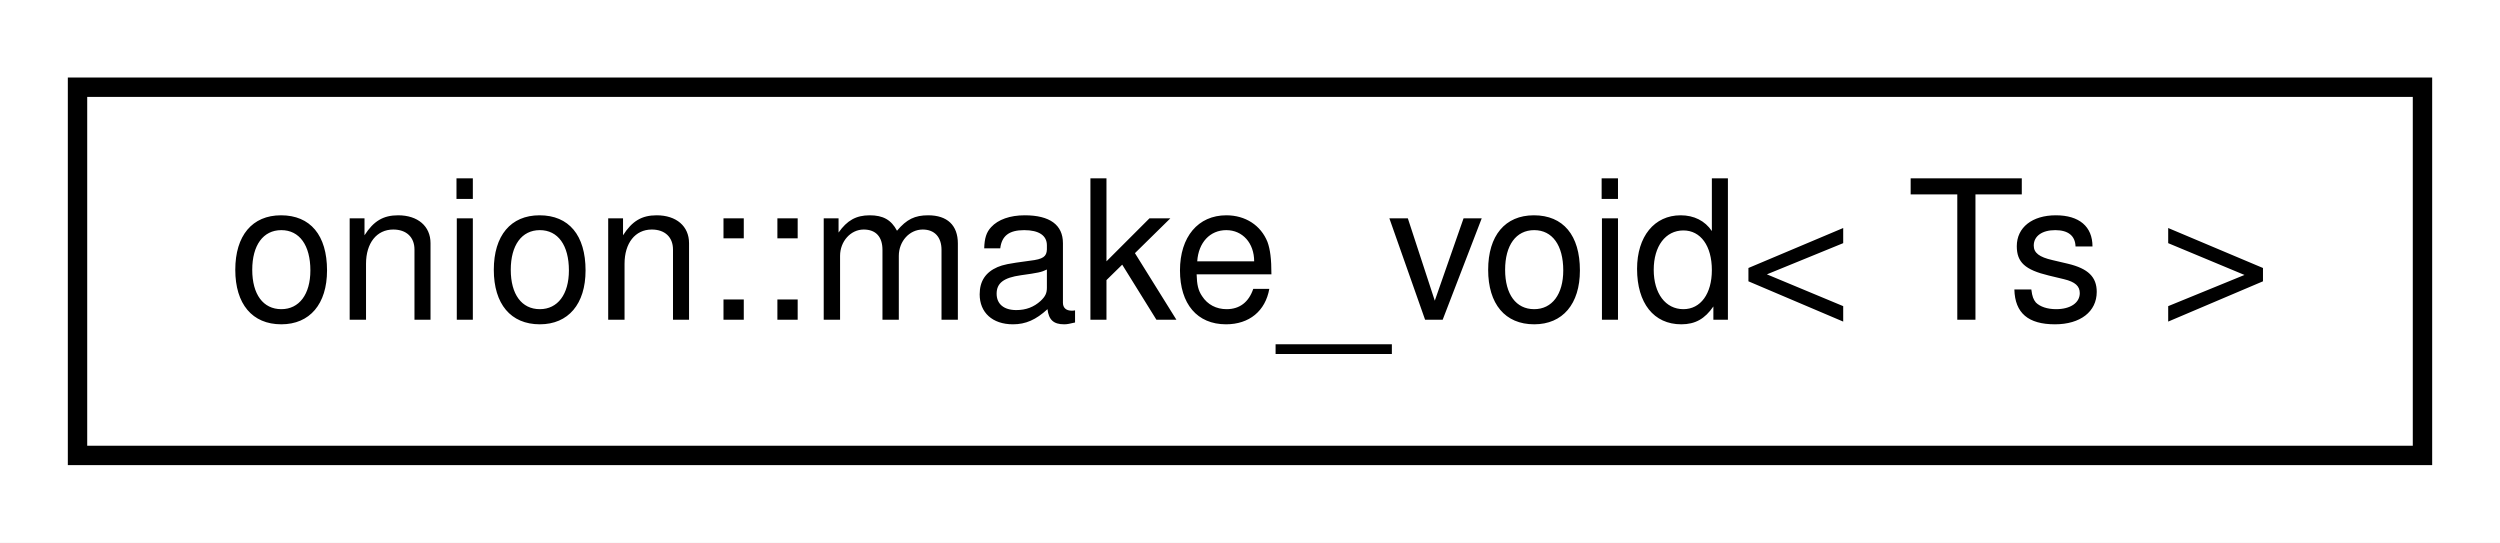
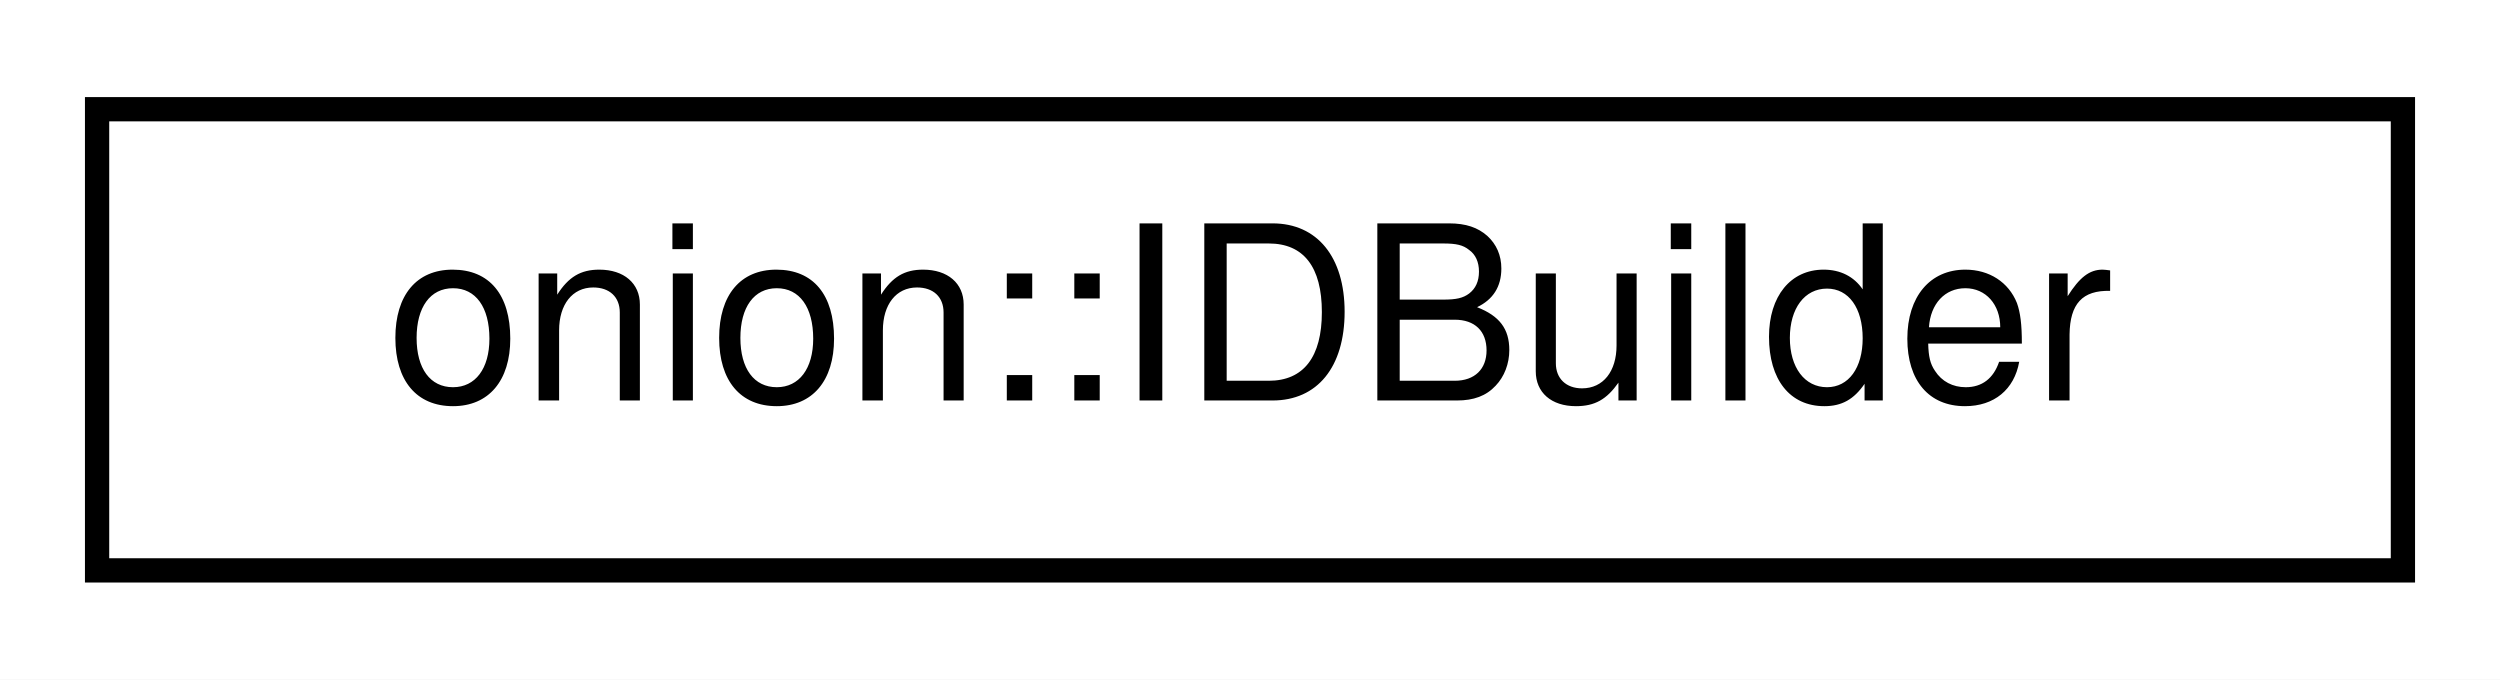
- <svg xmlns="http://www.w3.org/2000/svg" xmlns:xlink="http://www.w3.org/1999/xlink" width="129pt" height="28pt" viewBox="0.00 0.00 129.00 28.00">
+ <svg xmlns="http://www.w3.org/2000/svg" xmlns:xlink="http://www.w3.org/1999/xlink" width="103pt" height="28pt" viewBox="0.00 0.00 103.00 28.00">
  <g id="graph0" class="graph" transform="scale(1 1) rotate(0) translate(4 24)">
-     <polygon fill="white" stroke="none" points="-4,4 -4,-24 125,-24 125,4 -4,4" />
+     <polygon fill="white" stroke="transparent" points="-4,4 -4,-24 99,-24 99,4 -4,4" />
    <g id="node1" class="node">
      <g id="a_node1">
-         <a xlink:href="structonion_1_1make__void.html" target="_top" xlink:title=" ">
-           <polygon fill="white" stroke="black" points="0,-0.5 0,-19.5 121,-19.5 121,-0.5 0,-0.5" />
-           <text text-anchor="middle" x="60.5" y="-7.5" font-family="Helvetica,sans-Serif" font-size="10.00">onion::make_void&lt; Ts &gt;</text>
+         <a xlink:href="classonion_1_1_i_d_builder.html" target="_top" xlink:title=" ">
+           <polygon fill="white" stroke="black" points="0,-0.5 0,-19.5 95,-19.5 95,-0.5 0,-0.5" />
+           <text text-anchor="middle" x="47.5" y="-7.5" font-family="Helvetica,sans-Serif" font-size="10.00">onion::IDBuilder</text>
        </a>
      </g>
    </g>
  </g>
</svg>
